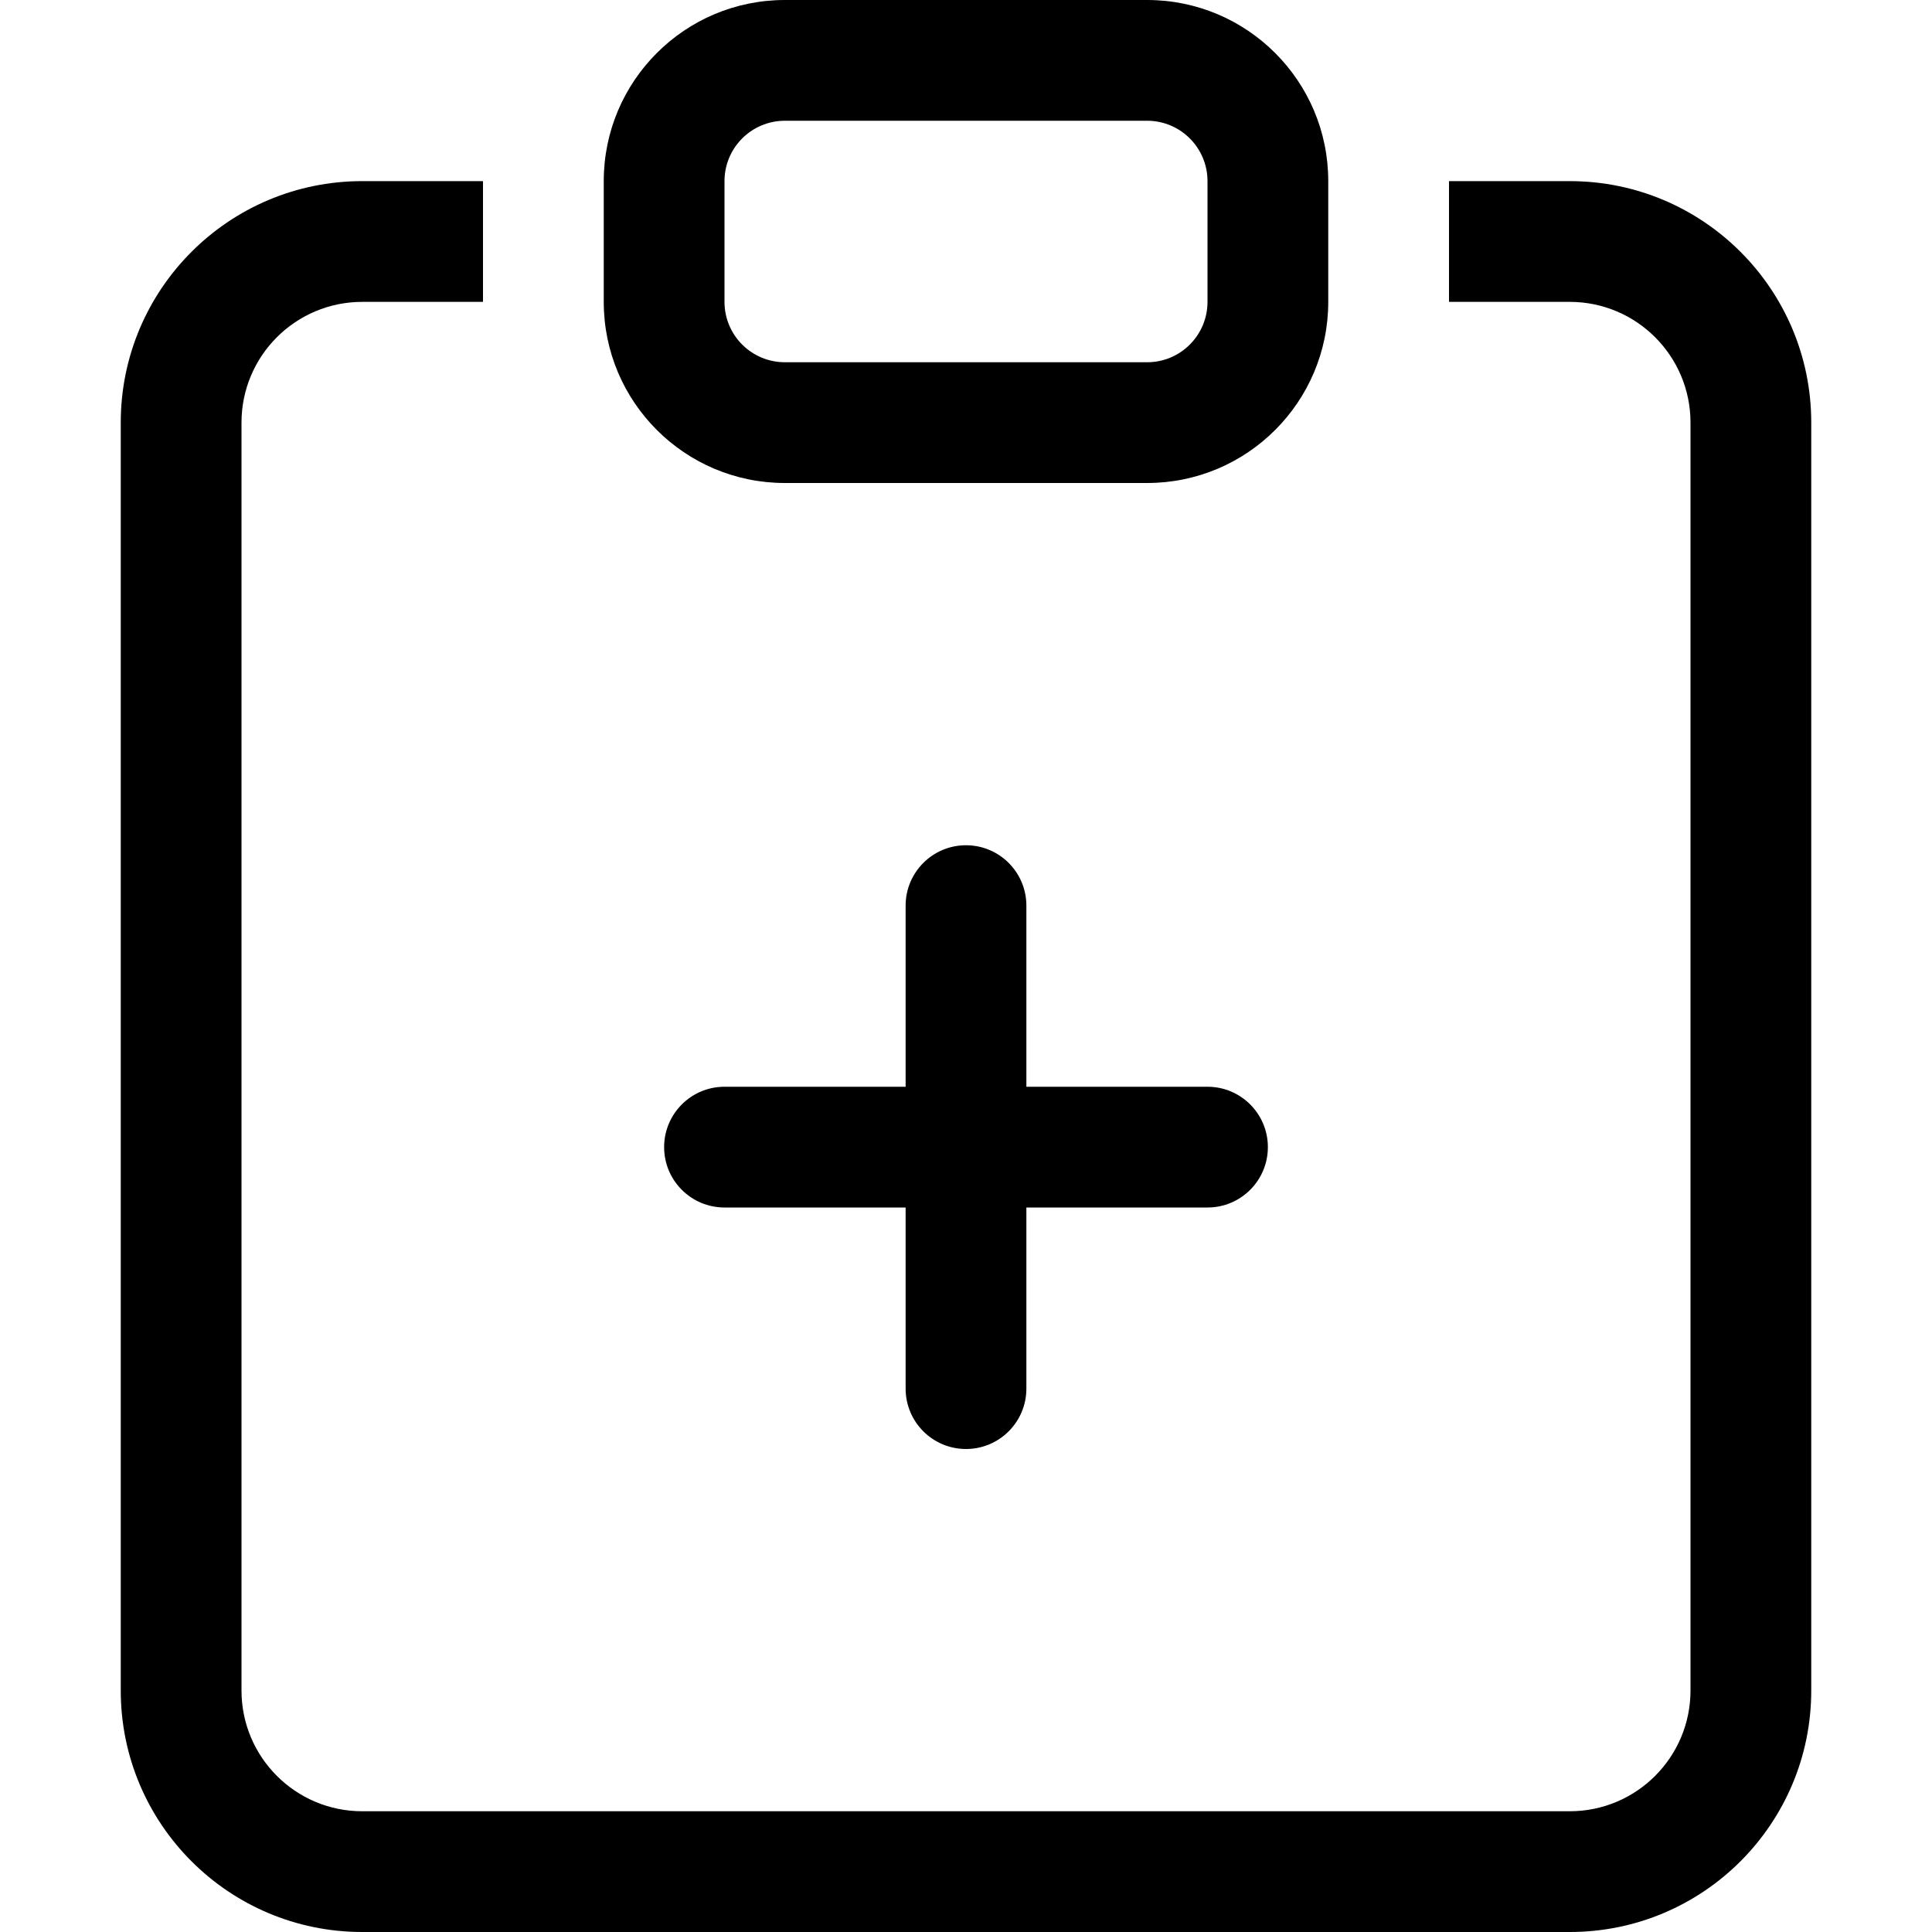
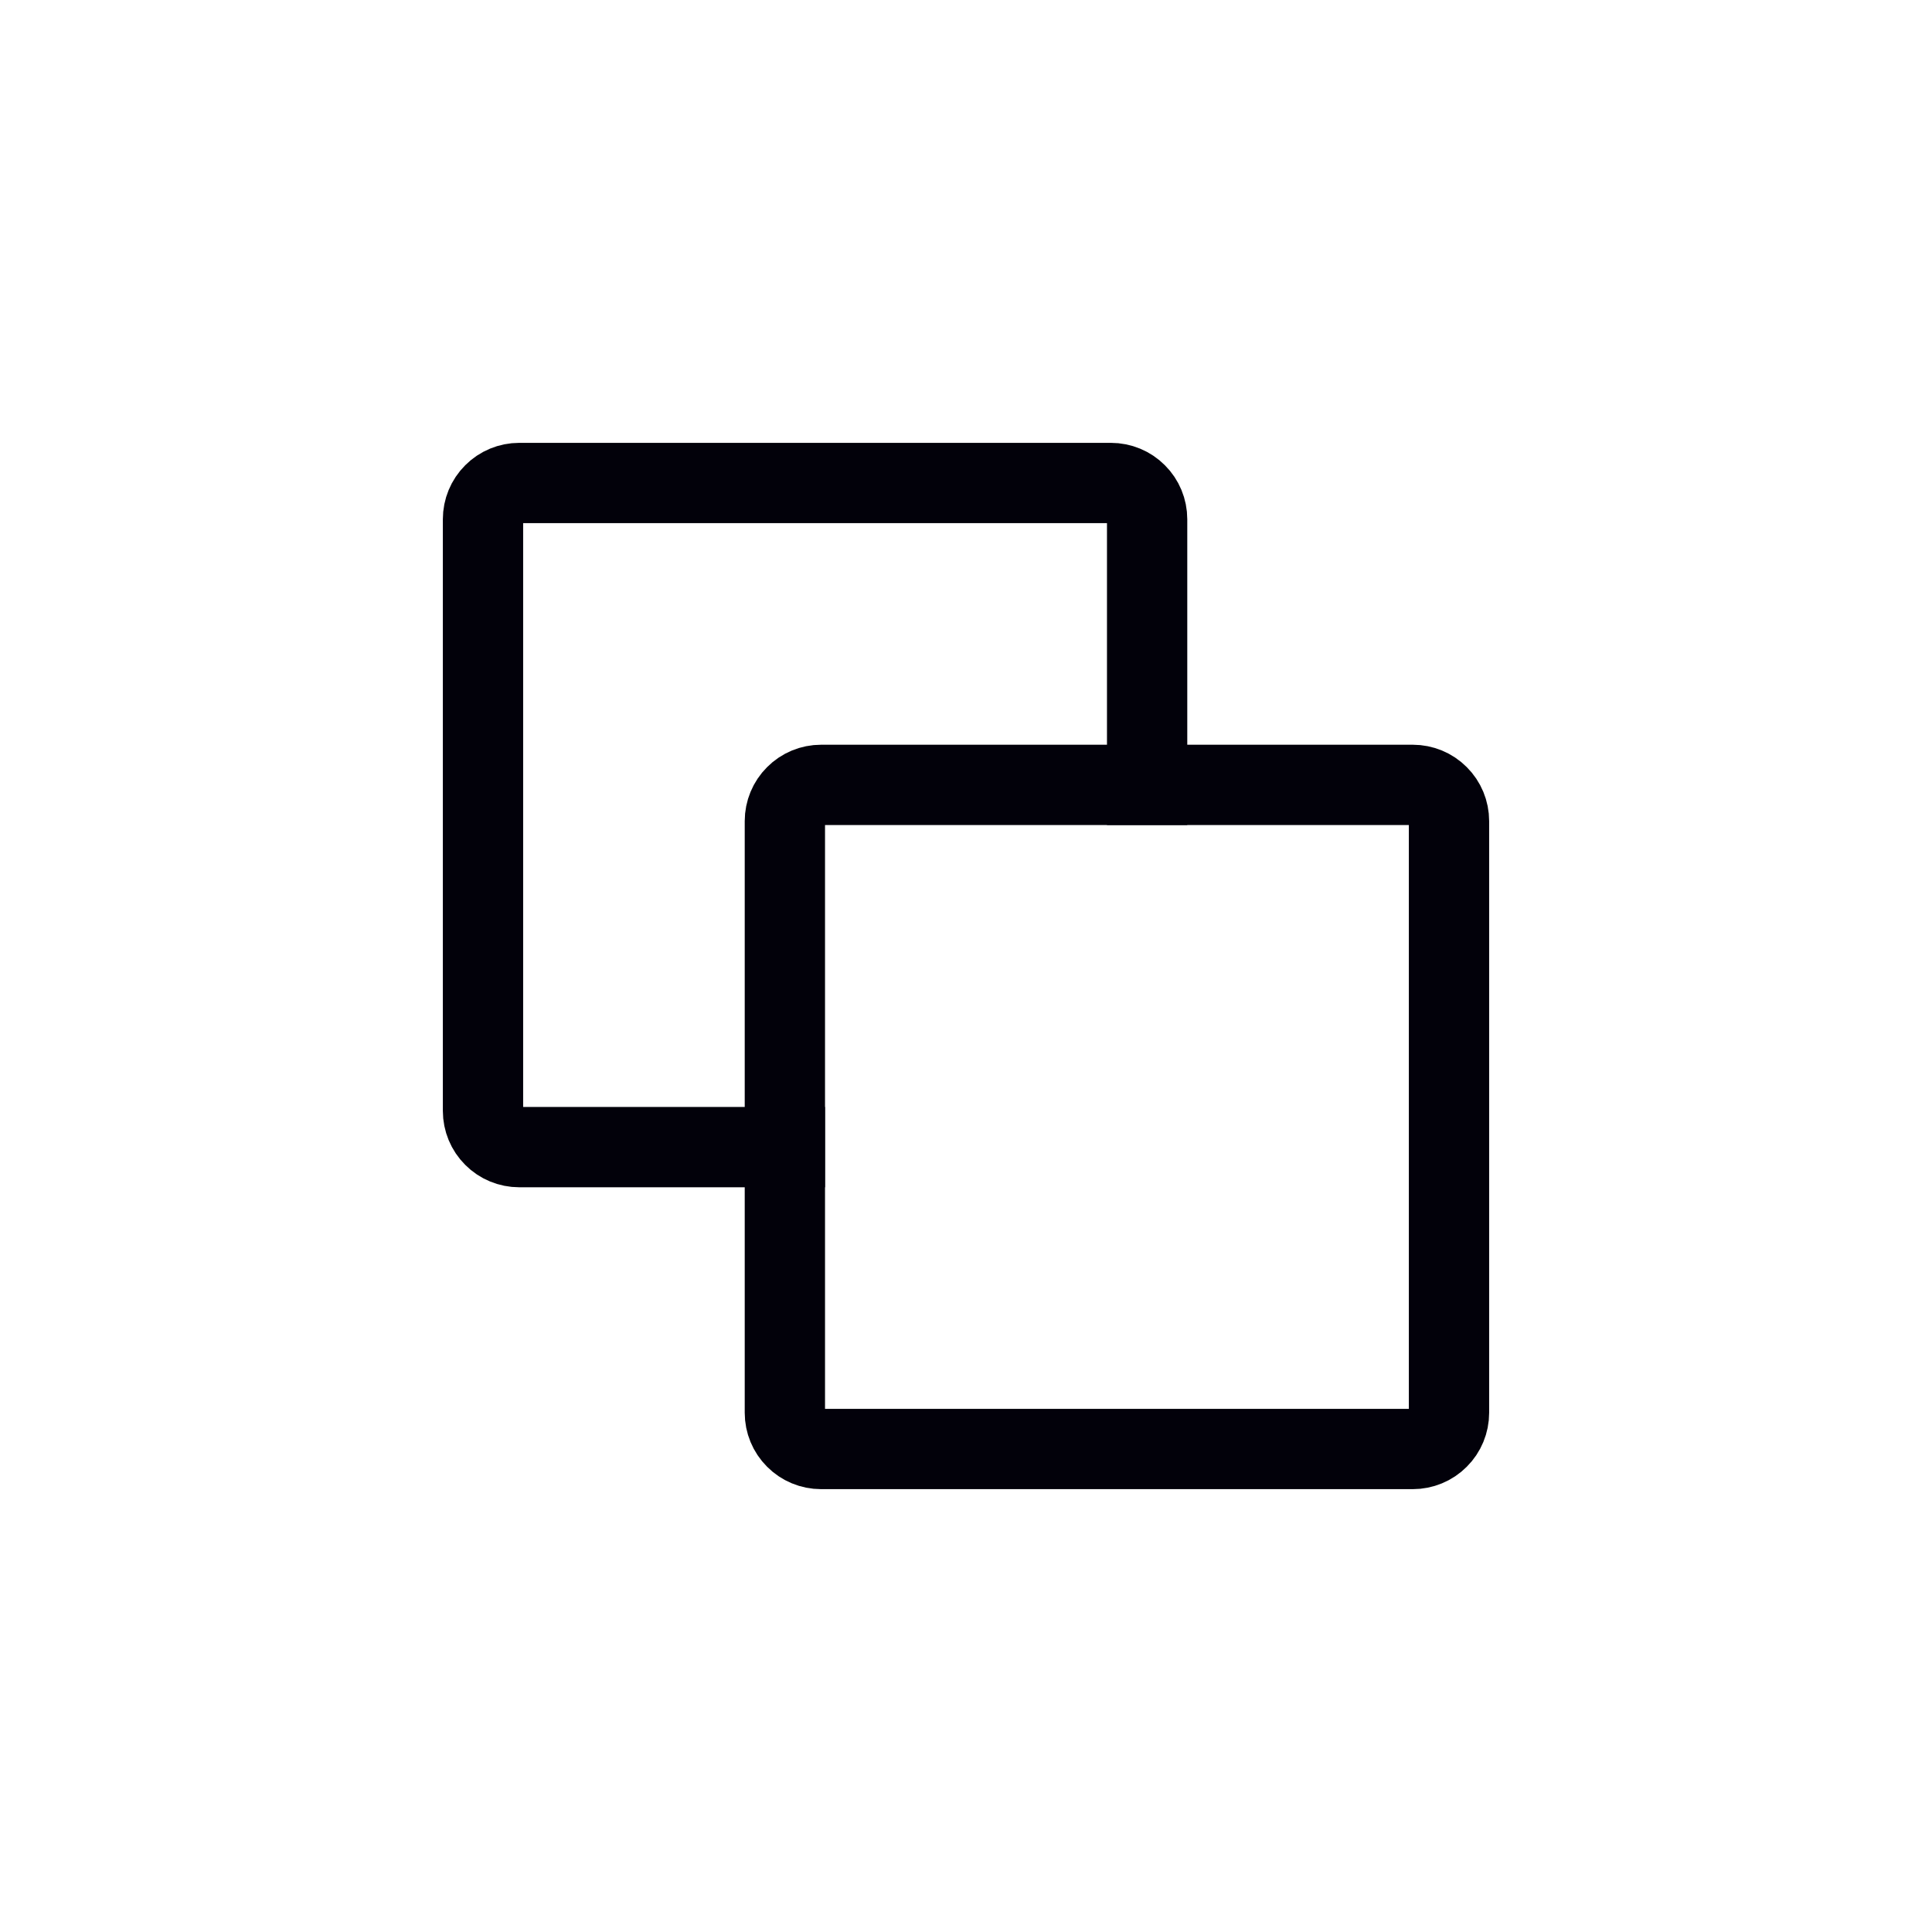
- <svg xmlns="http://www.w3.org/2000/svg" width="16" height="16" fill="currentColor" viewBox="0 0 16 16">
-   <path fill-rule="evenodd" d="M8 7a.5.5 0 0 1 .5.5V9H10a.5.5 0 0 1 0 1H8.5v1.5a.5.5 0 0 1-1 0V10H6a.5.5 0 0 1 0-1h1.5V7.5A.5.5 0 0 1 8 7z" />
-   <path d="M4 1.5H3a2 2 0 0 0-2 2V14a2 2 0 0 0 2 2h10a2 2 0 0 0 2-2V3.5a2 2 0 0 0-2-2h-1v1h1a1 1 0 0 1 1 1V14a1 1 0 0 1-1 1H3a1 1 0 0 1-1-1V3.5a1 1 0 0 1 1-1h1v-1z" />
-   <path d="M9.5 1a.5.5 0 0 1 .5.5v1a.5.5 0 0 1-.5.5h-3a.5.5 0 0 1-.5-.5v-1a.5.5 0 0 1 .5-.5h3zm-3-1A1.5 1.5 0 0 0 5 1.5v1A1.5 1.5 0 0 0 6.5 4h3A1.5 1.5 0 0 0 11 2.5v-1A1.5 1.5 0 0 0 9.5 0h-3z" />
+ <svg xmlns="http://www.w3.org/2000/svg" width="32" height="32" viewBox="0 0 32 32" fill="none">
+   <g id="Frame">
+     <path id="Vector" d="M23.4 24H13.6C13.441 24 13.288 23.937 13.176 23.824C13.063 23.712 13 23.559 13 23.4V13.6C13 13.441 13.063 13.288 13.176 13.176C13.288 13.063 13.441 13 13.6 13H23.4C23.559 13 23.712 13.063 23.824 13.176C23.937 13.288 24 13.441 24 13.6V23.4C24 23.559 23.937 23.712 23.824 23.824C23.712 23.937 23.559 24 23.4 24Z" stroke="#02010A" stroke-width="1.33" stroke-linecap="square" />
+     <path id="Vector_2" d="M19 13V8.6C19 8.441 18.937 8.288 18.824 8.176C18.712 8.063 18.559 8 18.4 8H8.6C8.441 8 8.288 8.063 8.176 8.176C8.063 8.288 8 8.441 8 8.6V18.4C8 18.559 8.063 18.712 8.176 18.824C8.288 18.937 8.441 19 8.6 19H13" stroke="#02010A" stroke-width="1.33" stroke-linecap="square" />
+   </g>
</svg>
